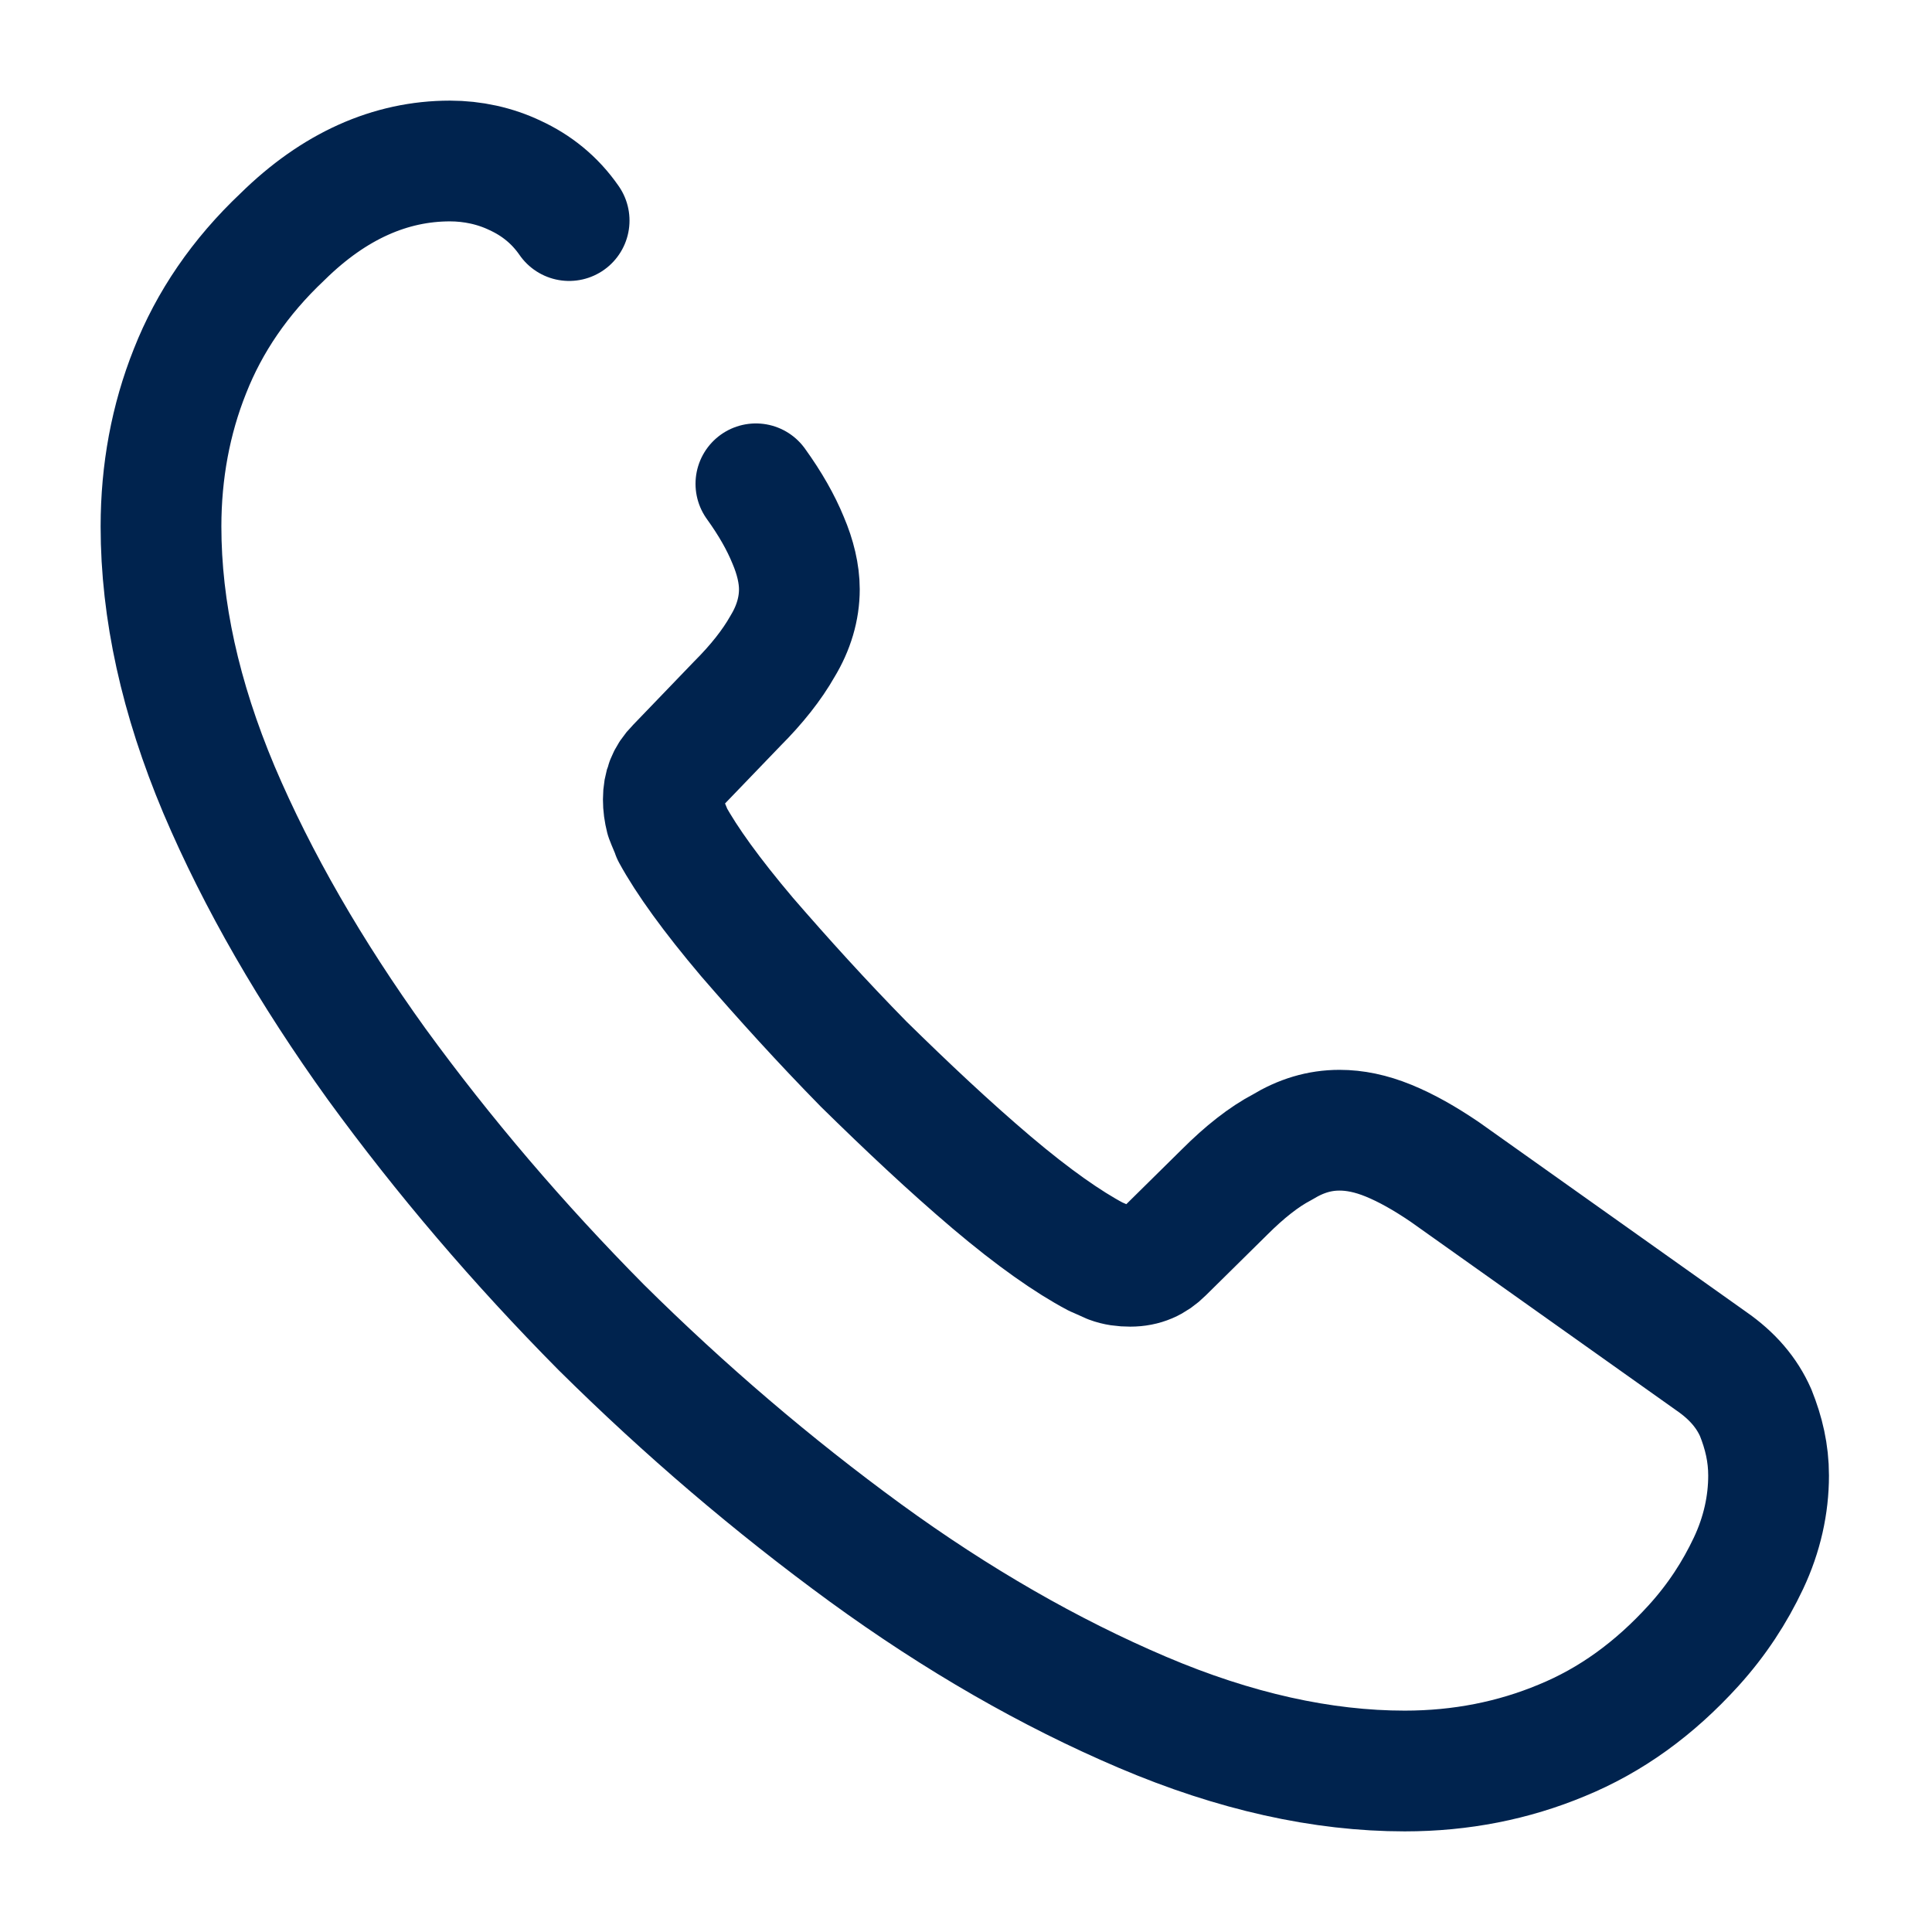
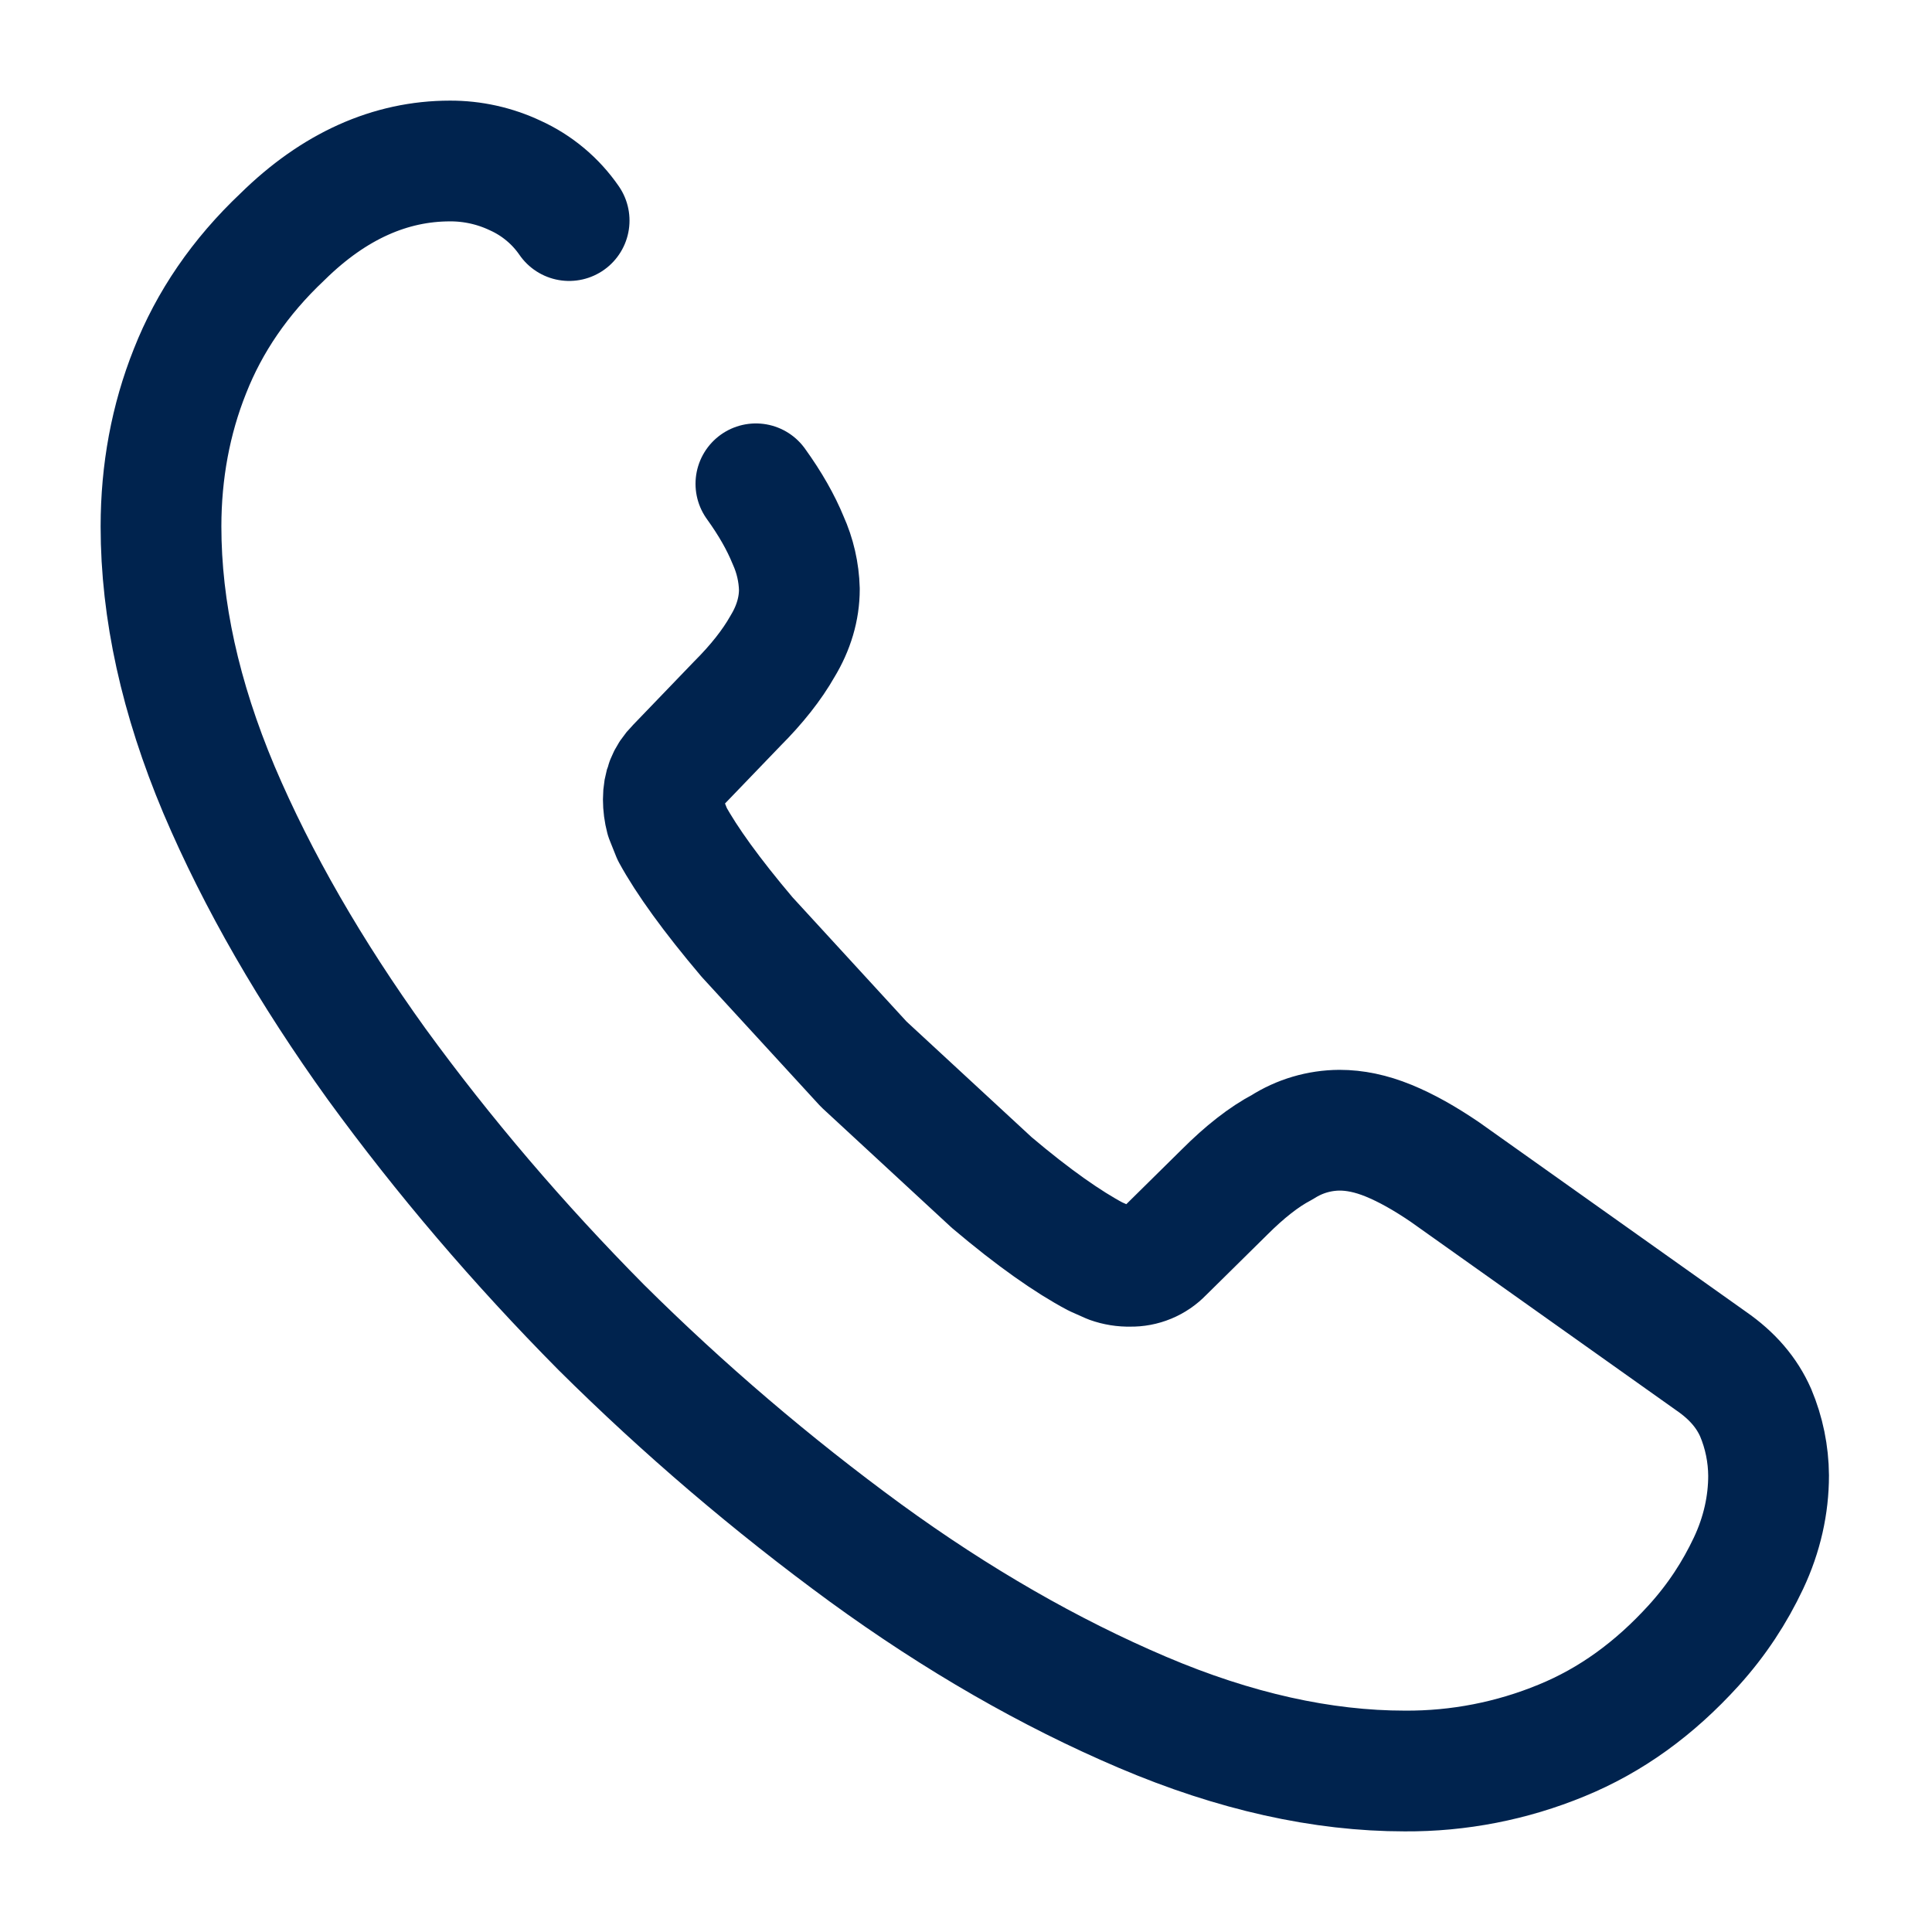
- <svg xmlns="http://www.w3.org/2000/svg" width="24" height="24" viewBox="0 0 24 24" fill="none">
-   <path d="M9.39 6.01C9.57 6.26 9.7 6.49 9.79 6.71C9.88 6.92 9.93 7.13 9.93 7.32C9.93 7.56 9.86 7.8 9.72 8.03C9.59 8.26 9.4 8.5 9.16 8.74L8.4 9.53C8.29 9.64 8.24 9.77 8.24 9.93C8.24 10.01 8.25 10.08 8.27 10.16C8.3 10.24 8.33 10.3 8.35 10.36C8.53 10.69 8.84 11.12 9.28 11.64C9.73 12.16 10.21 12.69 10.73 13.22C11.27 13.75 11.79 14.24 12.32 14.69C12.84 15.13 13.27 15.43 13.61 15.61C13.66 15.63 13.72 15.66 13.79 15.69C13.87 15.72 13.95 15.73 14.04 15.73C14.21 15.73 14.34 15.67 14.45 15.56L15.21 14.81C15.46 14.56 15.7 14.37 15.93 14.25C16.16 14.11 16.39 14.04 16.64 14.04C16.83 14.04 17.03 14.08 17.25 14.17C17.47 14.26 17.7 14.39 17.95 14.56L21.26 16.91C21.52 17.09 21.7 17.3 21.81 17.55C21.91 17.8 21.97 18.05 21.97 18.33C21.97 18.69 21.89 19.06 21.72 19.42C21.55 19.78 21.33 20.12 21.04 20.44C20.55 20.98 20.01 21.37 19.4 21.62C18.8 21.87 18.15 22 17.45 22C16.43 22 15.34 21.76 14.19 21.27C13.04 20.78 11.89 20.12 10.75 19.29C9.6 18.45 8.51 17.52 7.47 16.49C6.44 15.45 5.51 14.36 4.68 13.22C3.86 12.08 3.2 10.94 2.72 9.81C2.24 8.67 2 7.58 2 6.54C2 5.86 2.12 5.21 2.36 4.61C2.6 4 2.98 3.44 3.51 2.94C4.15 2.31 4.85 2 5.59 2C5.87 2 6.15 2.06 6.4 2.18C6.66 2.3 6.89 2.48 7.07 2.74" stroke="#00234E" stroke-width="1.5" stroke-miterlimit="10" stroke-linecap="round" stroke-linejoin="round" />
+ <svg xmlns="http://www.w3.org/2000/svg" width="24" height="24" fill="none">
+   <path d="M9.39 6.01c.18.25.31.48.4.7a1.58 1.58 0 0 1 .14.61c0 .24-.07.48-.21.71-.13.23-.32.47-.56.71l-.76.79c-.11.11-.16.24-.16.4a.91.91 0 0 0 .03.23l.08.2c.18.33.49.76.93 1.28l1.45 1.58 1.59 1.47c.52.44.95.74 1.29.92l.18.08a.69.69 0 0 0 .25.04.55.55 0 0 0 .41-.17l.76-.75c.25-.25.49-.44.72-.56a1.33 1.33 0 0 1 .71-.21c.19 0 .39.04.61.13s.45.22.7.39l3.31 2.35c.26.18.44.39.55.64a2.05 2.05 0 0 1 .16.78c0 .36-.08.73-.25 1.09s-.39.7-.68 1.02c-.49.54-1.03.93-1.64 1.18a5.02 5.02 0 0 1-1.95.38c-1.02 0-2.11-.24-3.26-.73s-2.3-1.15-3.44-1.98a28.75 28.75 0 0 1-3.28-2.8c-1.03-1.04-1.96-2.13-2.79-3.27-.82-1.14-1.48-2.28-1.96-3.41C2.24 8.67 2 7.58 2 6.54c0-.68.12-1.33.36-1.93.24-.61.62-1.17 1.15-1.67C4.15 2.31 4.85 2 5.59 2a1.88 1.88 0 0 1 .81.18 1.63 1.63 0 0 1 .67.56" stroke="#00234e" stroke-width="1.5" stroke-miterlimit="10" stroke-linecap="round" stroke-linejoin="round" />
</svg>
